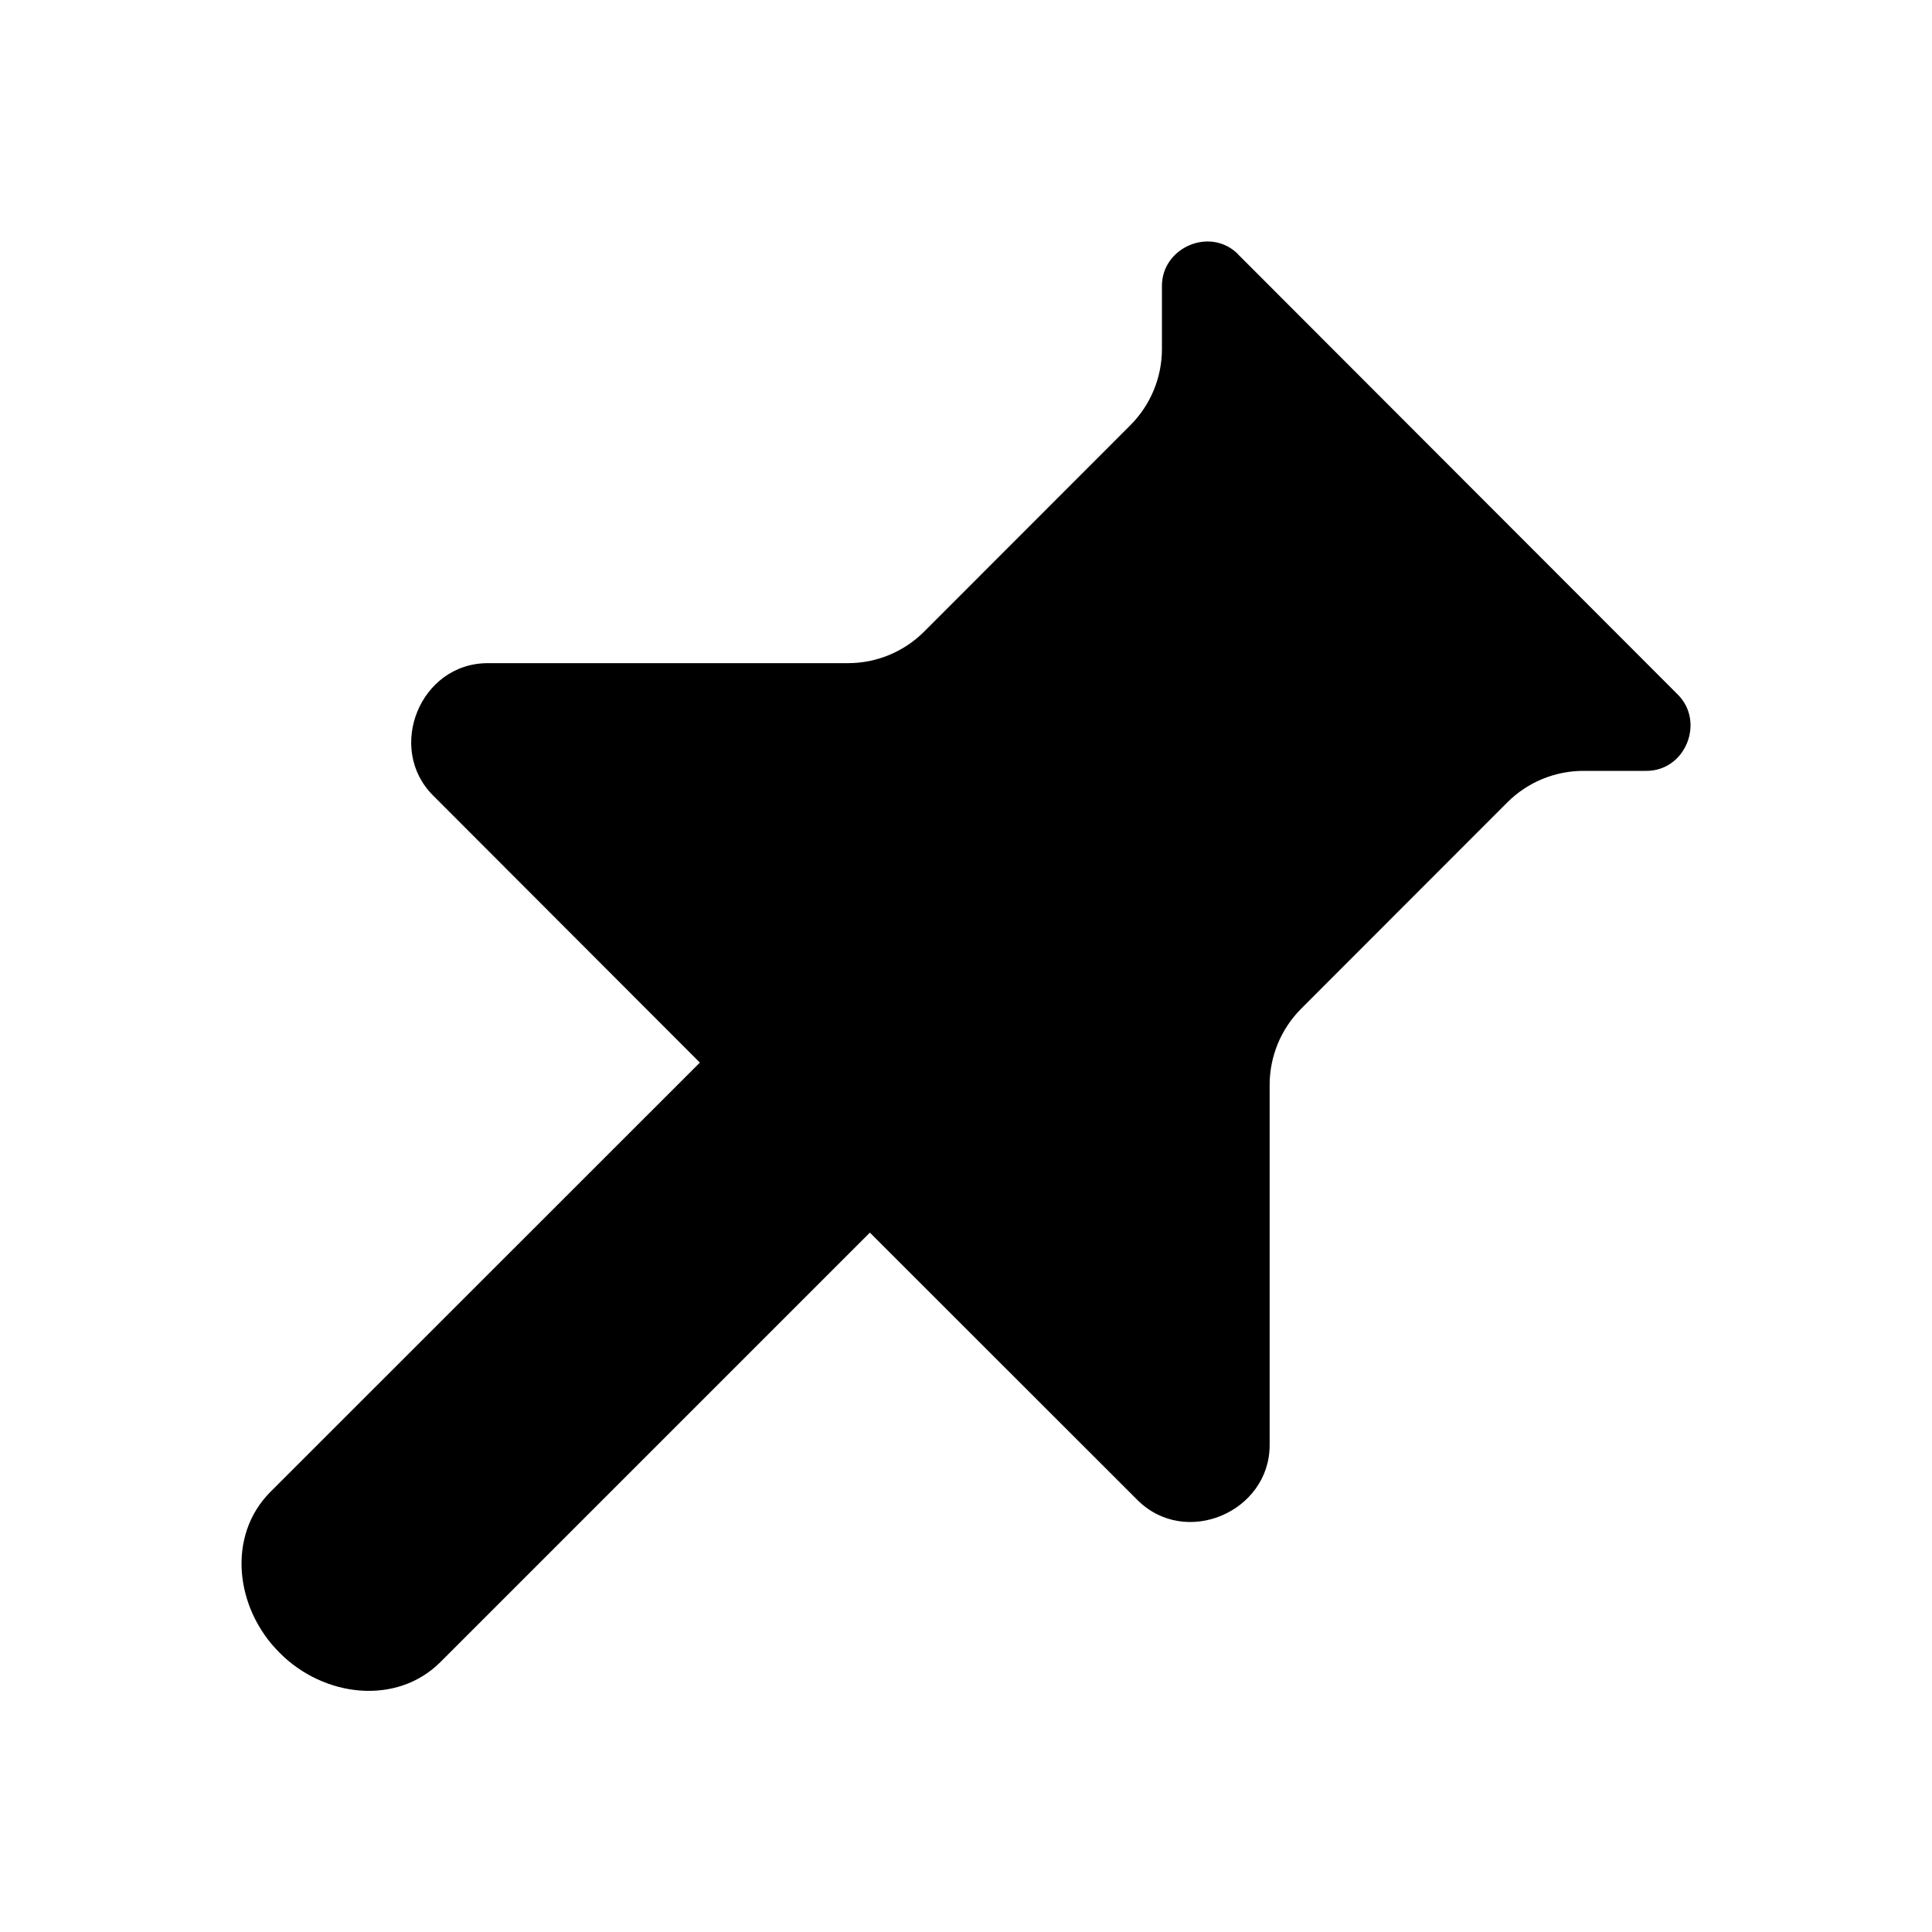
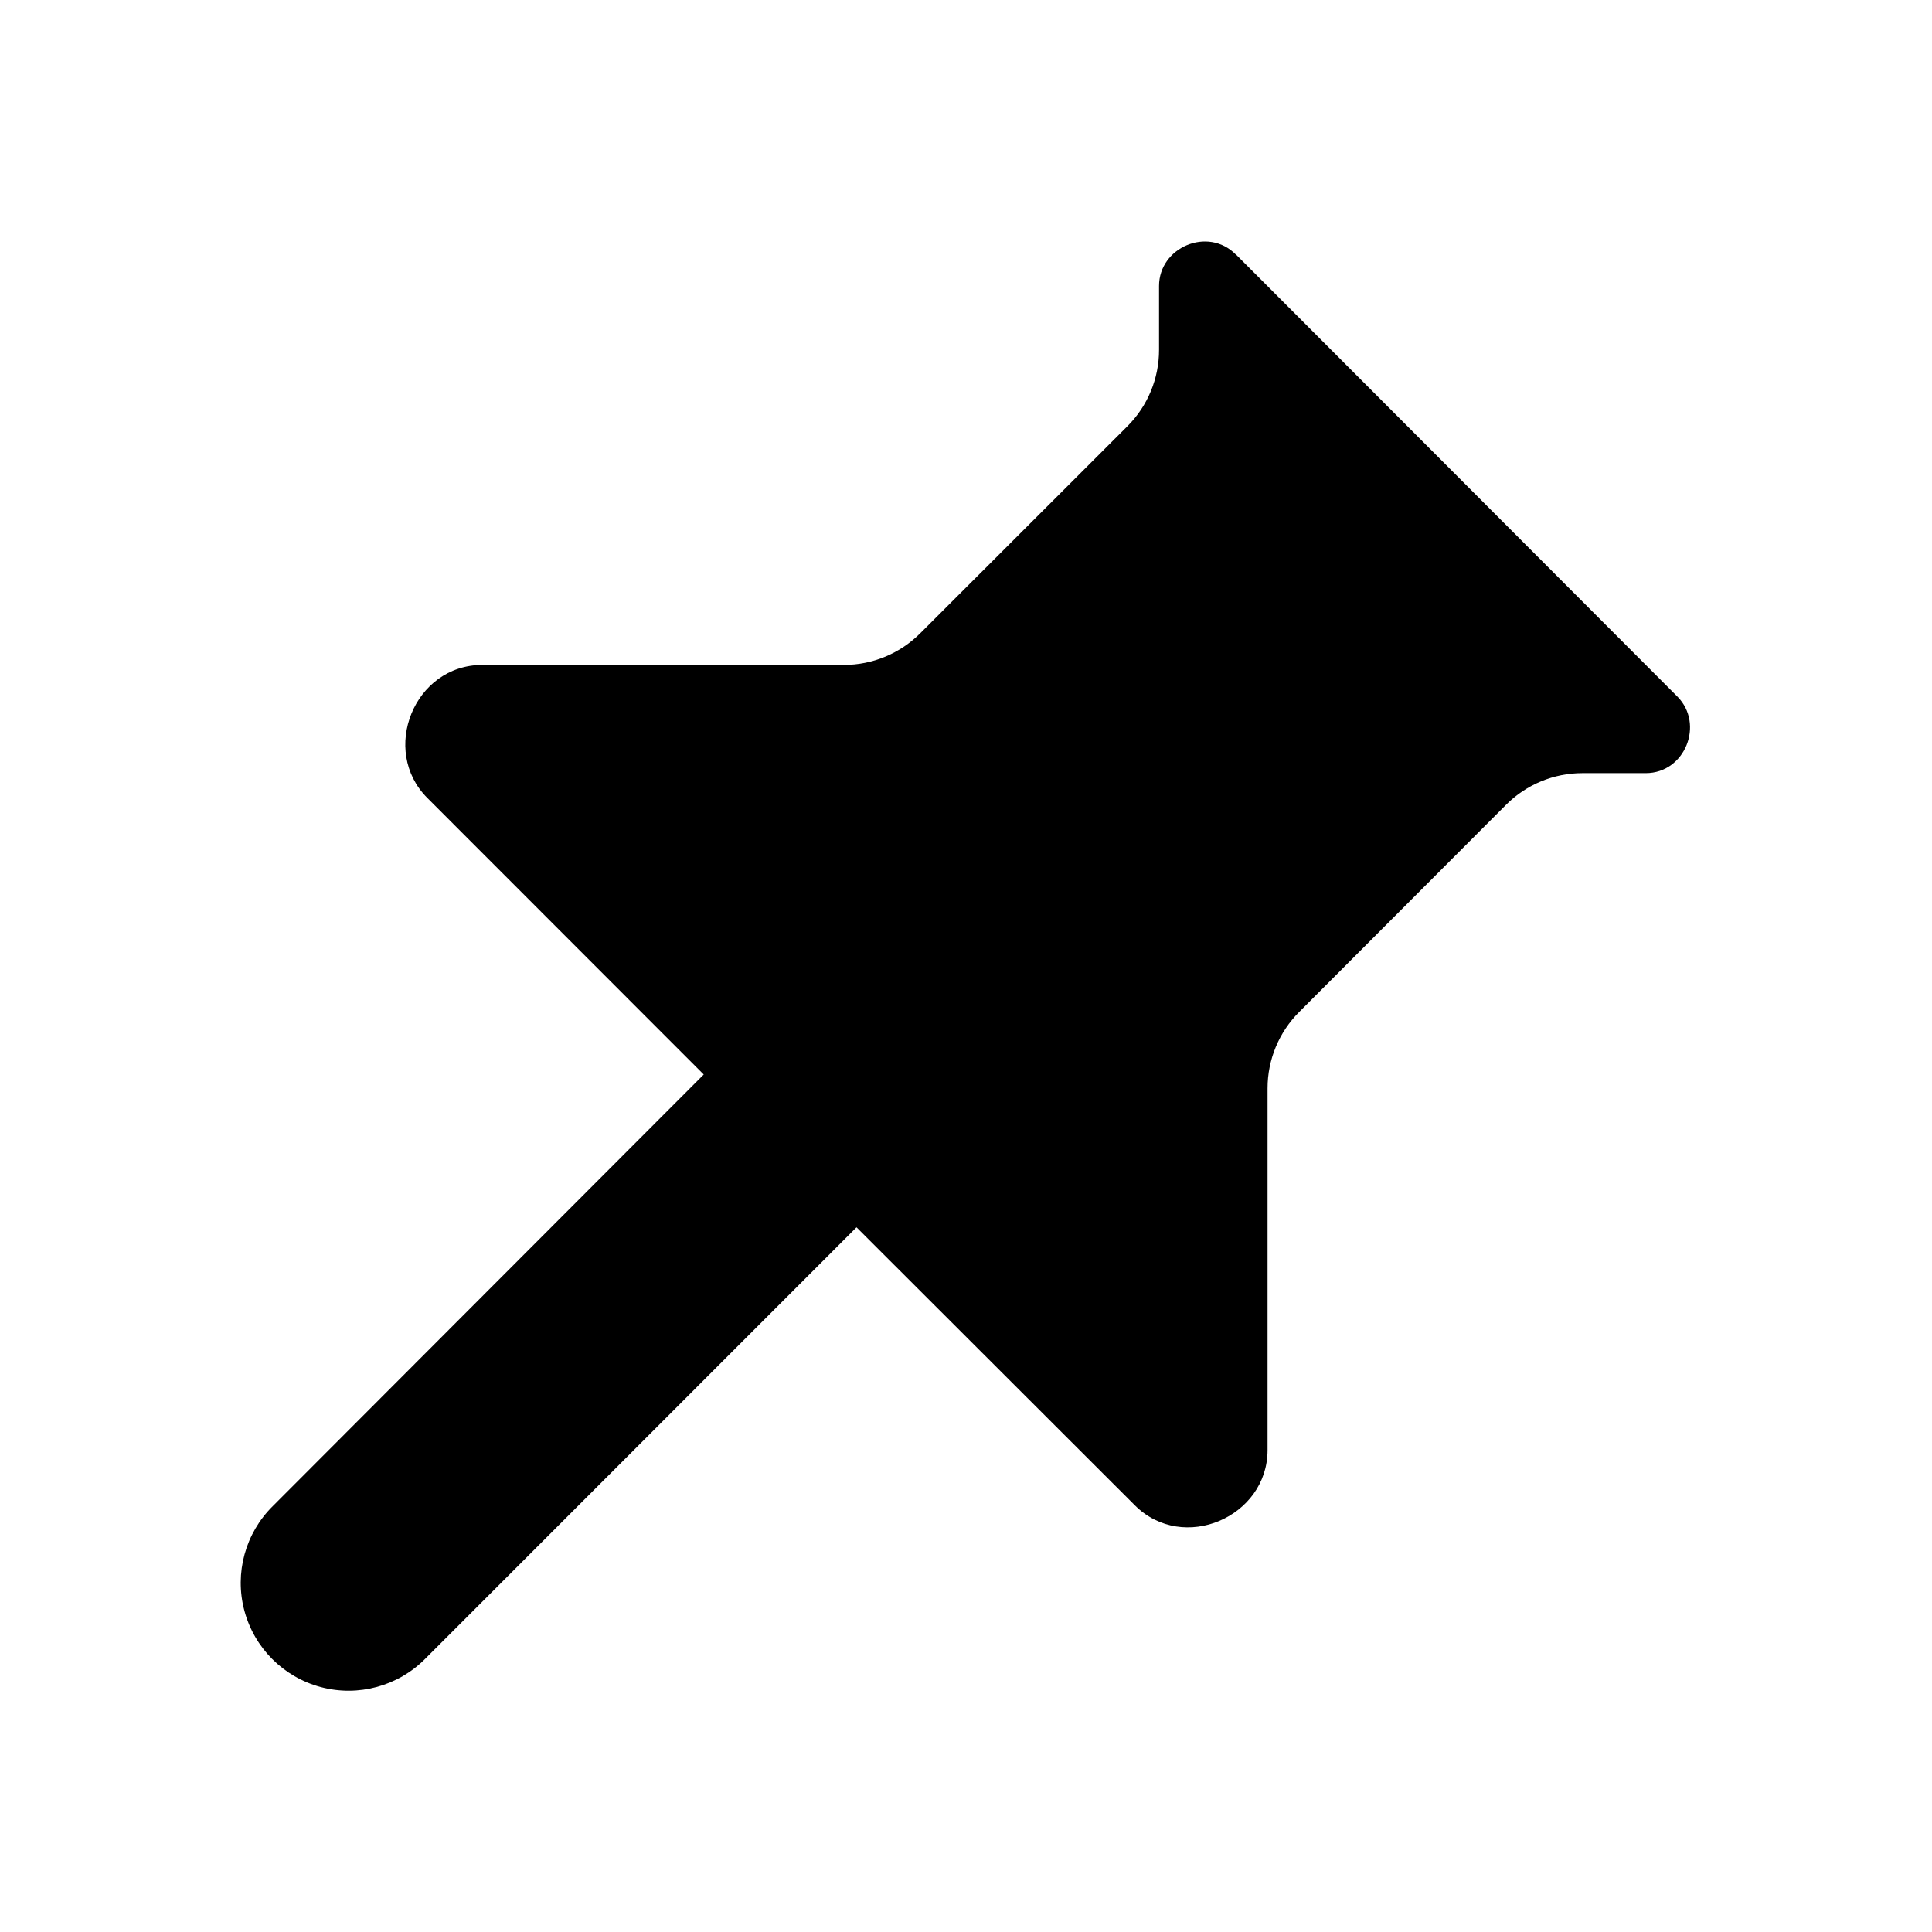
- <svg xmlns="http://www.w3.org/2000/svg" width="12" height="12" fill="currentColor" viewBox="0 0 12 12">
-   <path d="m7.69 1.58 2.732 2.735c.168.169.048.473-.196.473h-.391a.669.669 0 0 0-.473.196l-1.28 1.281a.67.67 0 0 0-.196.473v2.238c0 .414-.523.64-.822.34l-1.661-1.66-2.667 2.667c-.272.272-.725.22-1-.058-.277-.276-.328-.727-.056-.999L4.347 6.6 2.69 4.941c-.293-.292-.082-.822.34-.822h2.237c.177 0 .347-.07.473-.196l1.28-1.281a.67.67 0 0 0 .197-.473v-.394c0-.238.3-.369.473-.196Z" />
+ <svg xmlns="http://www.w3.org/2000/svg" width="12" height="12" viewBox="0 0 12 12" fill="currentColor">
+   <path d="m7.676 1.58 2.743 2.747c.168.17.048.475-.197.475h-.393a.67.67 0 0 0-.475.197L8.07 6.285a.67.67 0 0 0-.197.475v2.247c0 .415-.524.643-.825.342L5.32 7.623l-2.678 2.679a.67.67 0 1 1-.947-.948l2.676-2.68-1.717-1.718c-.294-.294-.083-.826.342-.826h2.246a.67.67 0 0 0 .474-.197l1.287-1.286a.67.67 0 0 0 .196-.475v-.396c0-.24.303-.37.476-.196" />
</svg>
